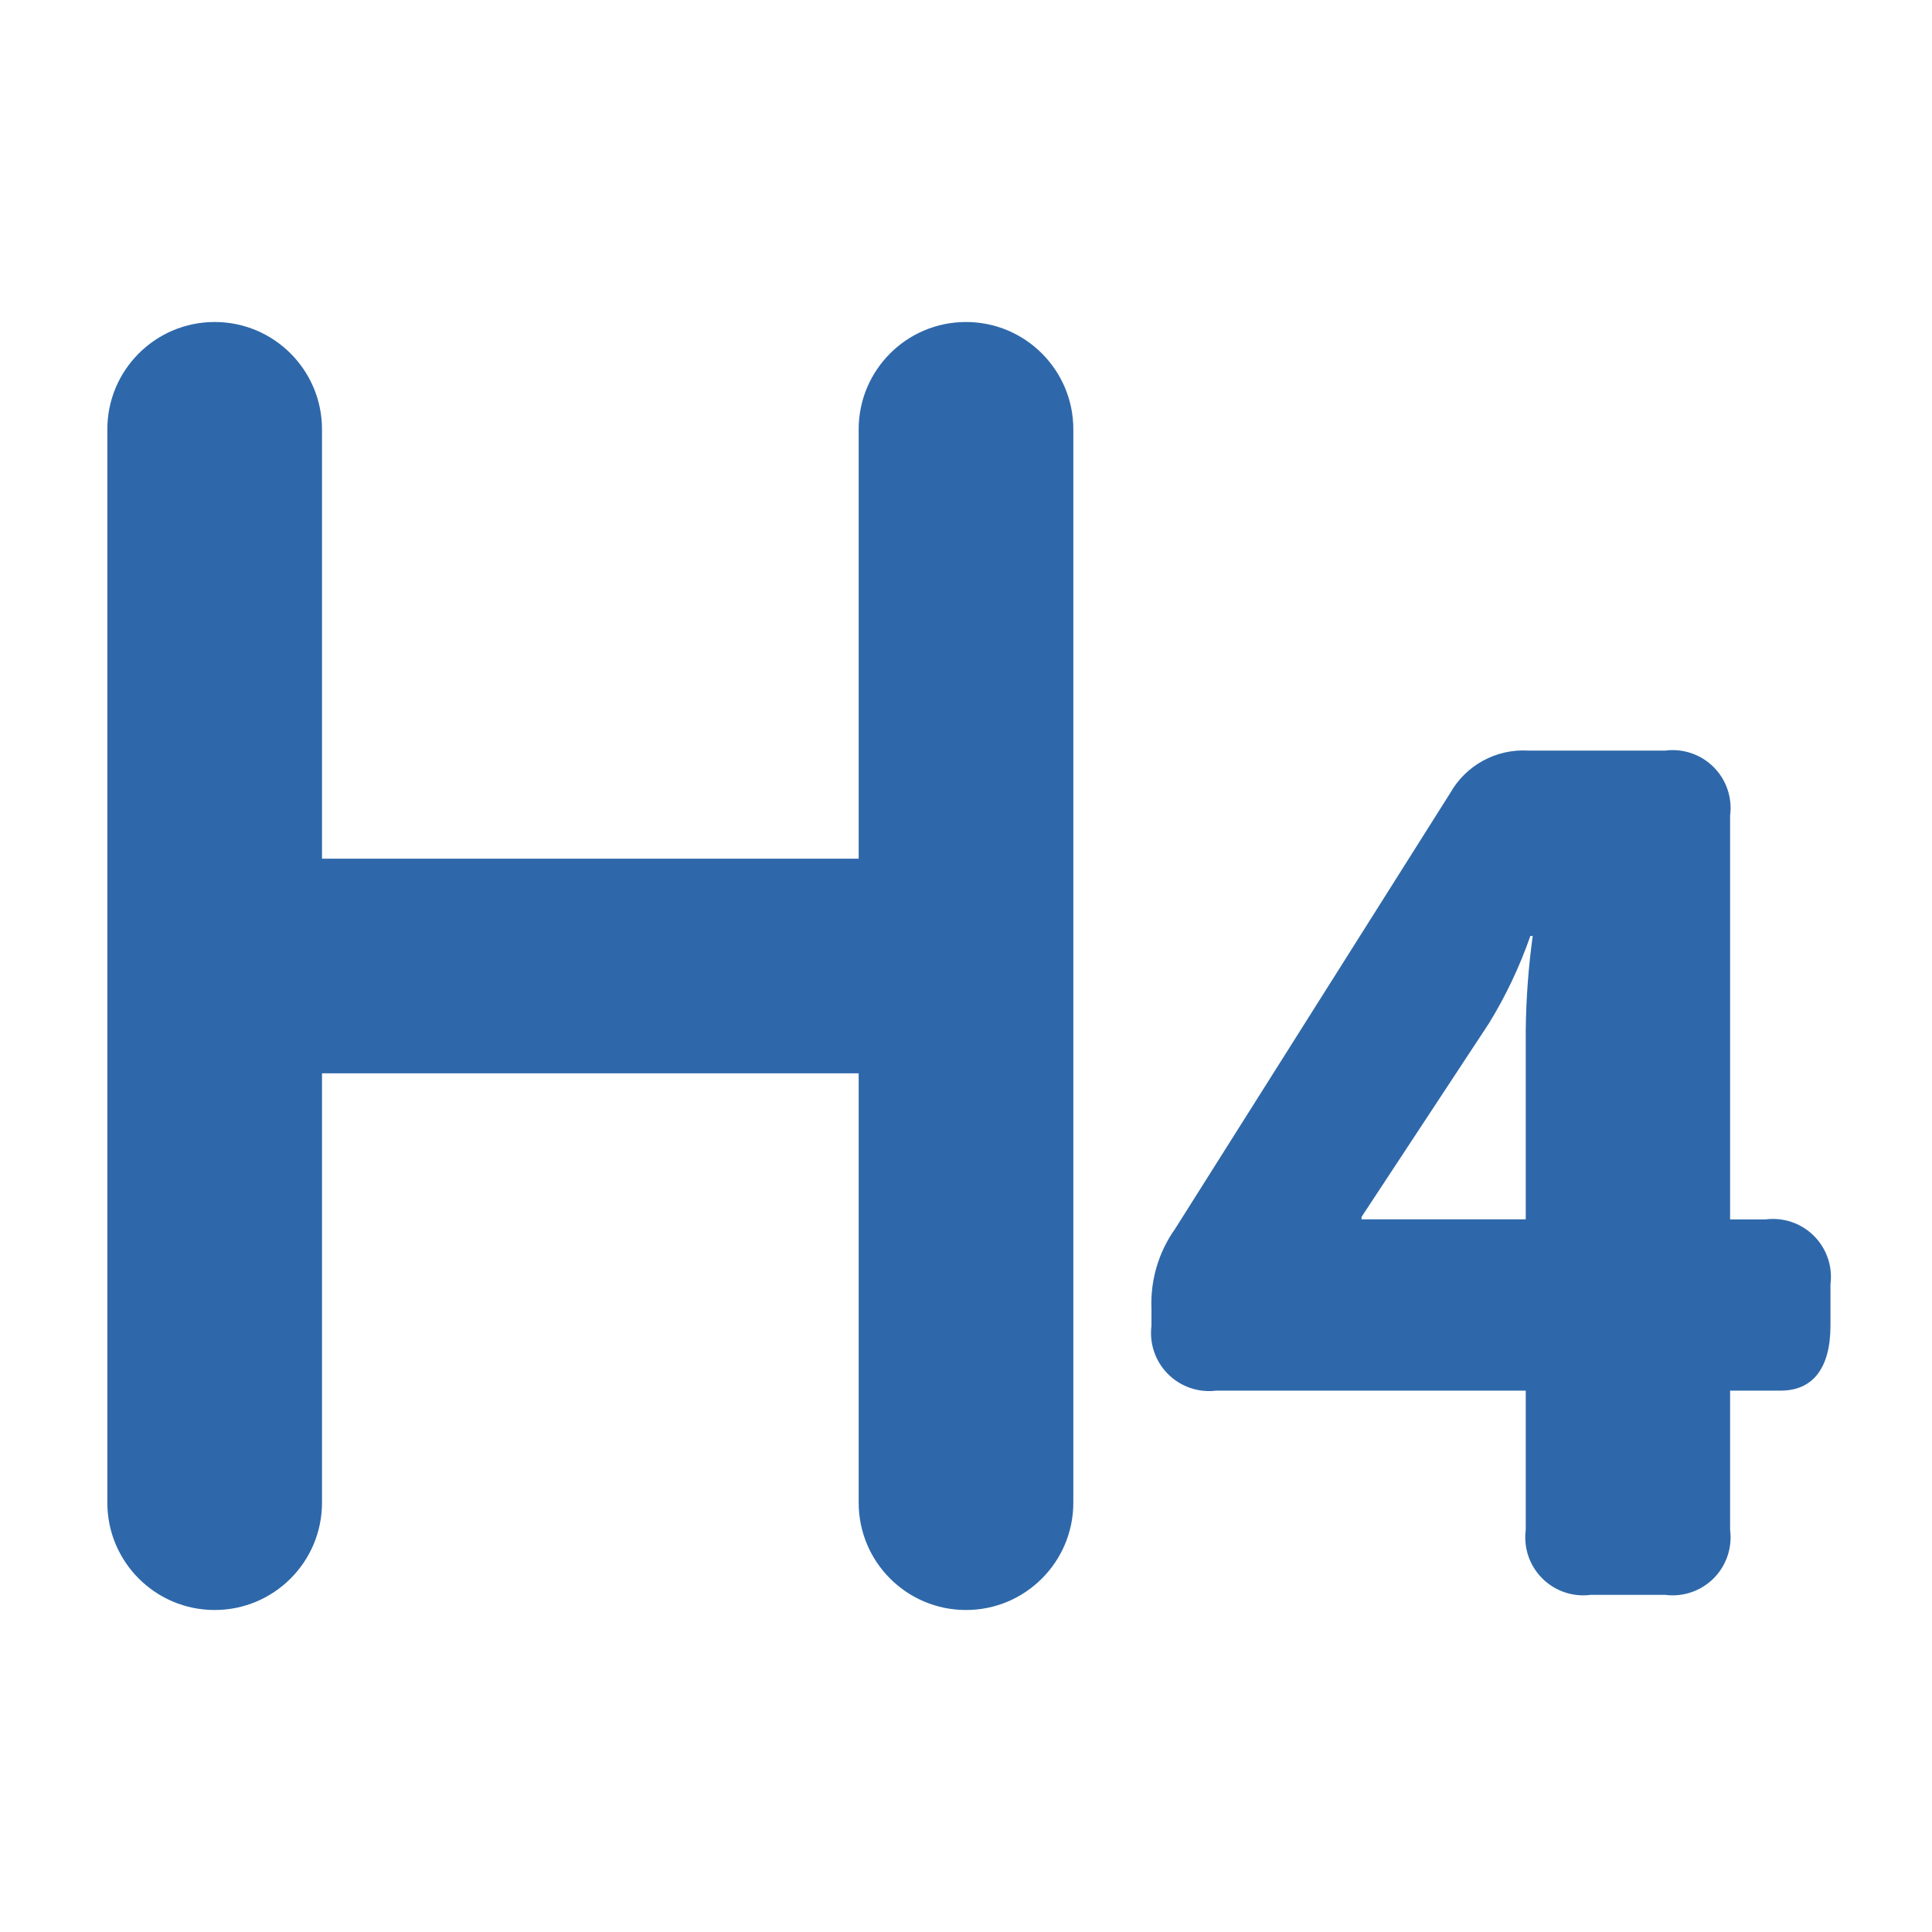
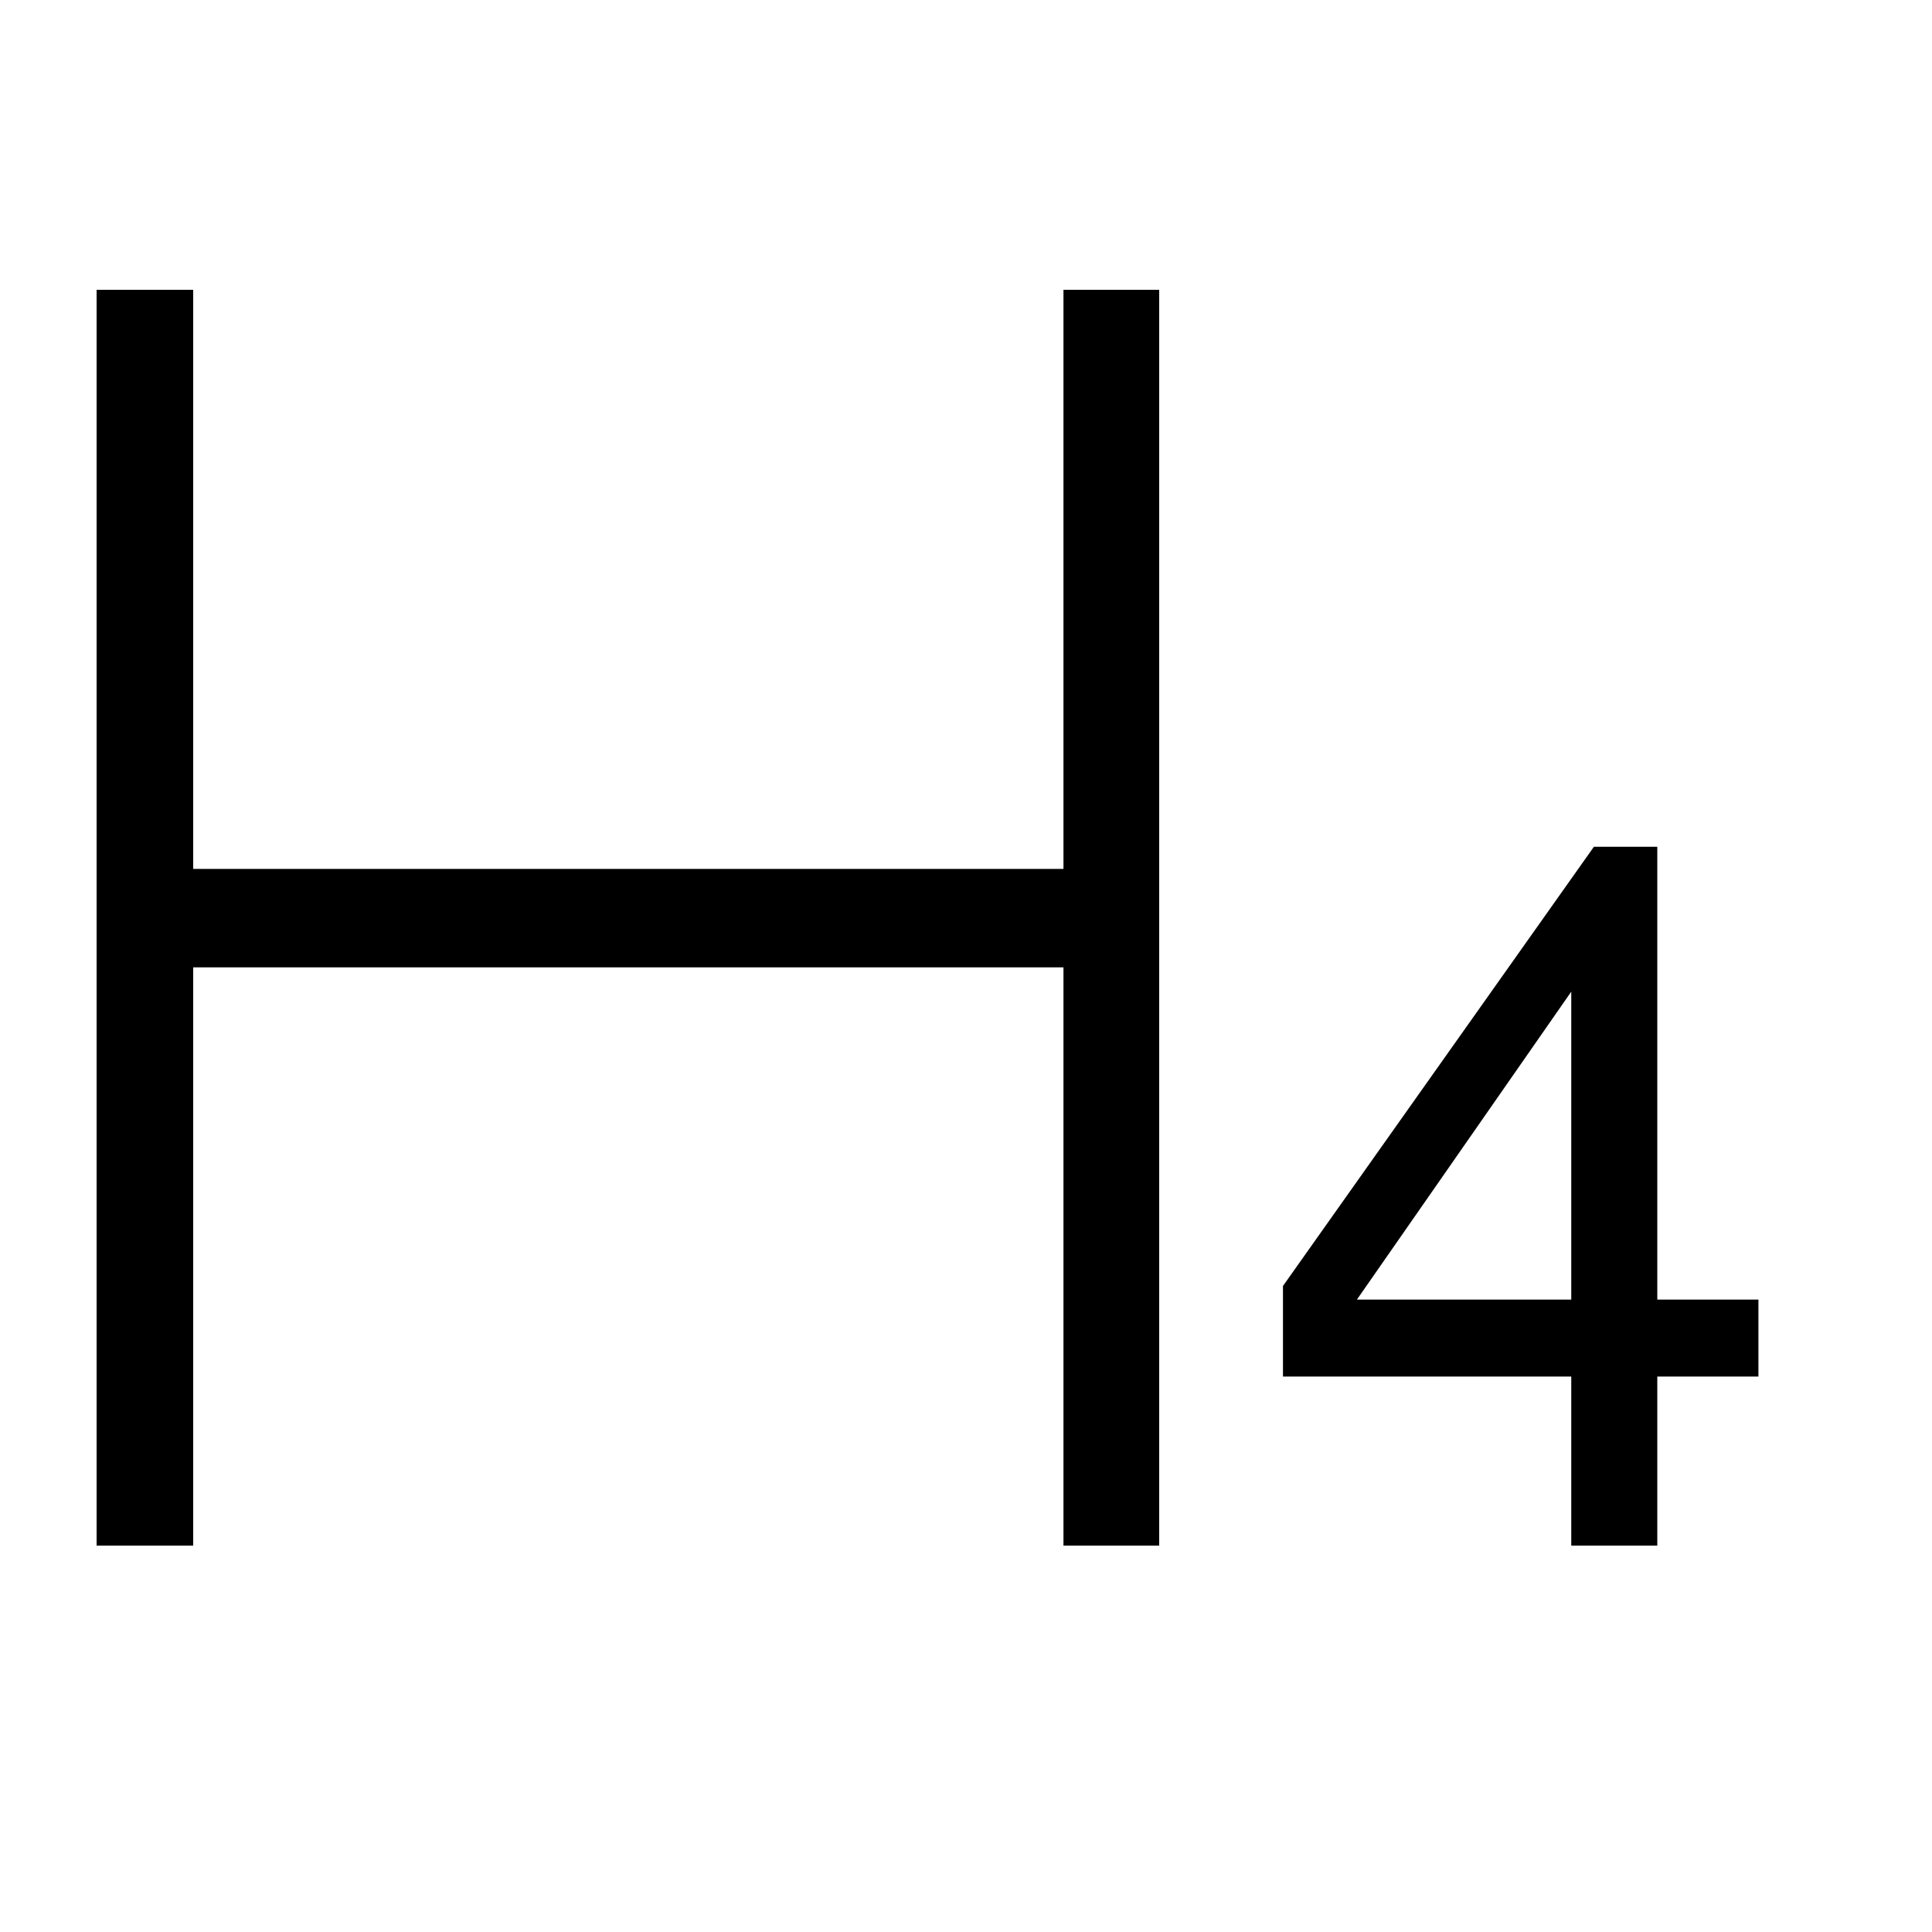
- <svg xmlns="http://www.w3.org/2000/svg" t="1538745370798" class="icon" style="fill: rgb(46, 104, 170)" viewBox="0 0 1024 1024" version="1.1" p-id="16262" width="200" height="200">
-   <defs>
-     <style type="text/css" />
-   </defs>
-   <path d="M568.889 227.556v568.889a56.889 56.889 0 0 1-113.778 0v-227.556H170.667v227.556a56.889 56.889 0 0 1-113.778 0V227.556a56.889 56.889 0 0 1 113.778 0v227.556h284.444V227.556a56.889 56.889 0 0 1 113.778 0z m401.294 453.177v21.902c0 22.528-9.387 34.418-26.283 34.418h-26.908v73.842a30.72 30.72 0 0 1-34.418 34.418h-39.481a30.72 30.72 0 0 1-34.418-34.418v-73.842h-163.954a30.777 30.777 0 0 1-34.418-34.418v-8.761a68.21 68.21 0 0 1 12.516-42.553l145.806-230.969a44.487 44.487 0 0 1 41.301-22.528h72.647a30.72 30.72 0 0 1 34.418 34.475v214.016h18.773a30.72 30.72 0 0 1 34.418 34.418zM812.373 496.071h-1.252a238.364 238.364 0 0 1-21.902 46.251l-67.584 102.684v1.252h87.04v-100.124a400.498 400.498 0 0 1 3.698-50.062z" p-id="16263" />
+ <svg xmlns="http://www.w3.org/2000/svg" width="20" height="20" viewBox="0 0 20 20">
+   <g fill="none" fill-rule="evenodd">
+     <path d="M0 0h20v20H0z" />
+     <text fill="#000" font-family="Helvetica" font-size="10">
+       <tspan x="13" y="16">4</tspan>
+     </text>
+     <path fill="#000" d="M1 3h1v5.995h9.009V3H12v13h-.991v-5.986H2V16H1z" />
+   </g>
</svg>
